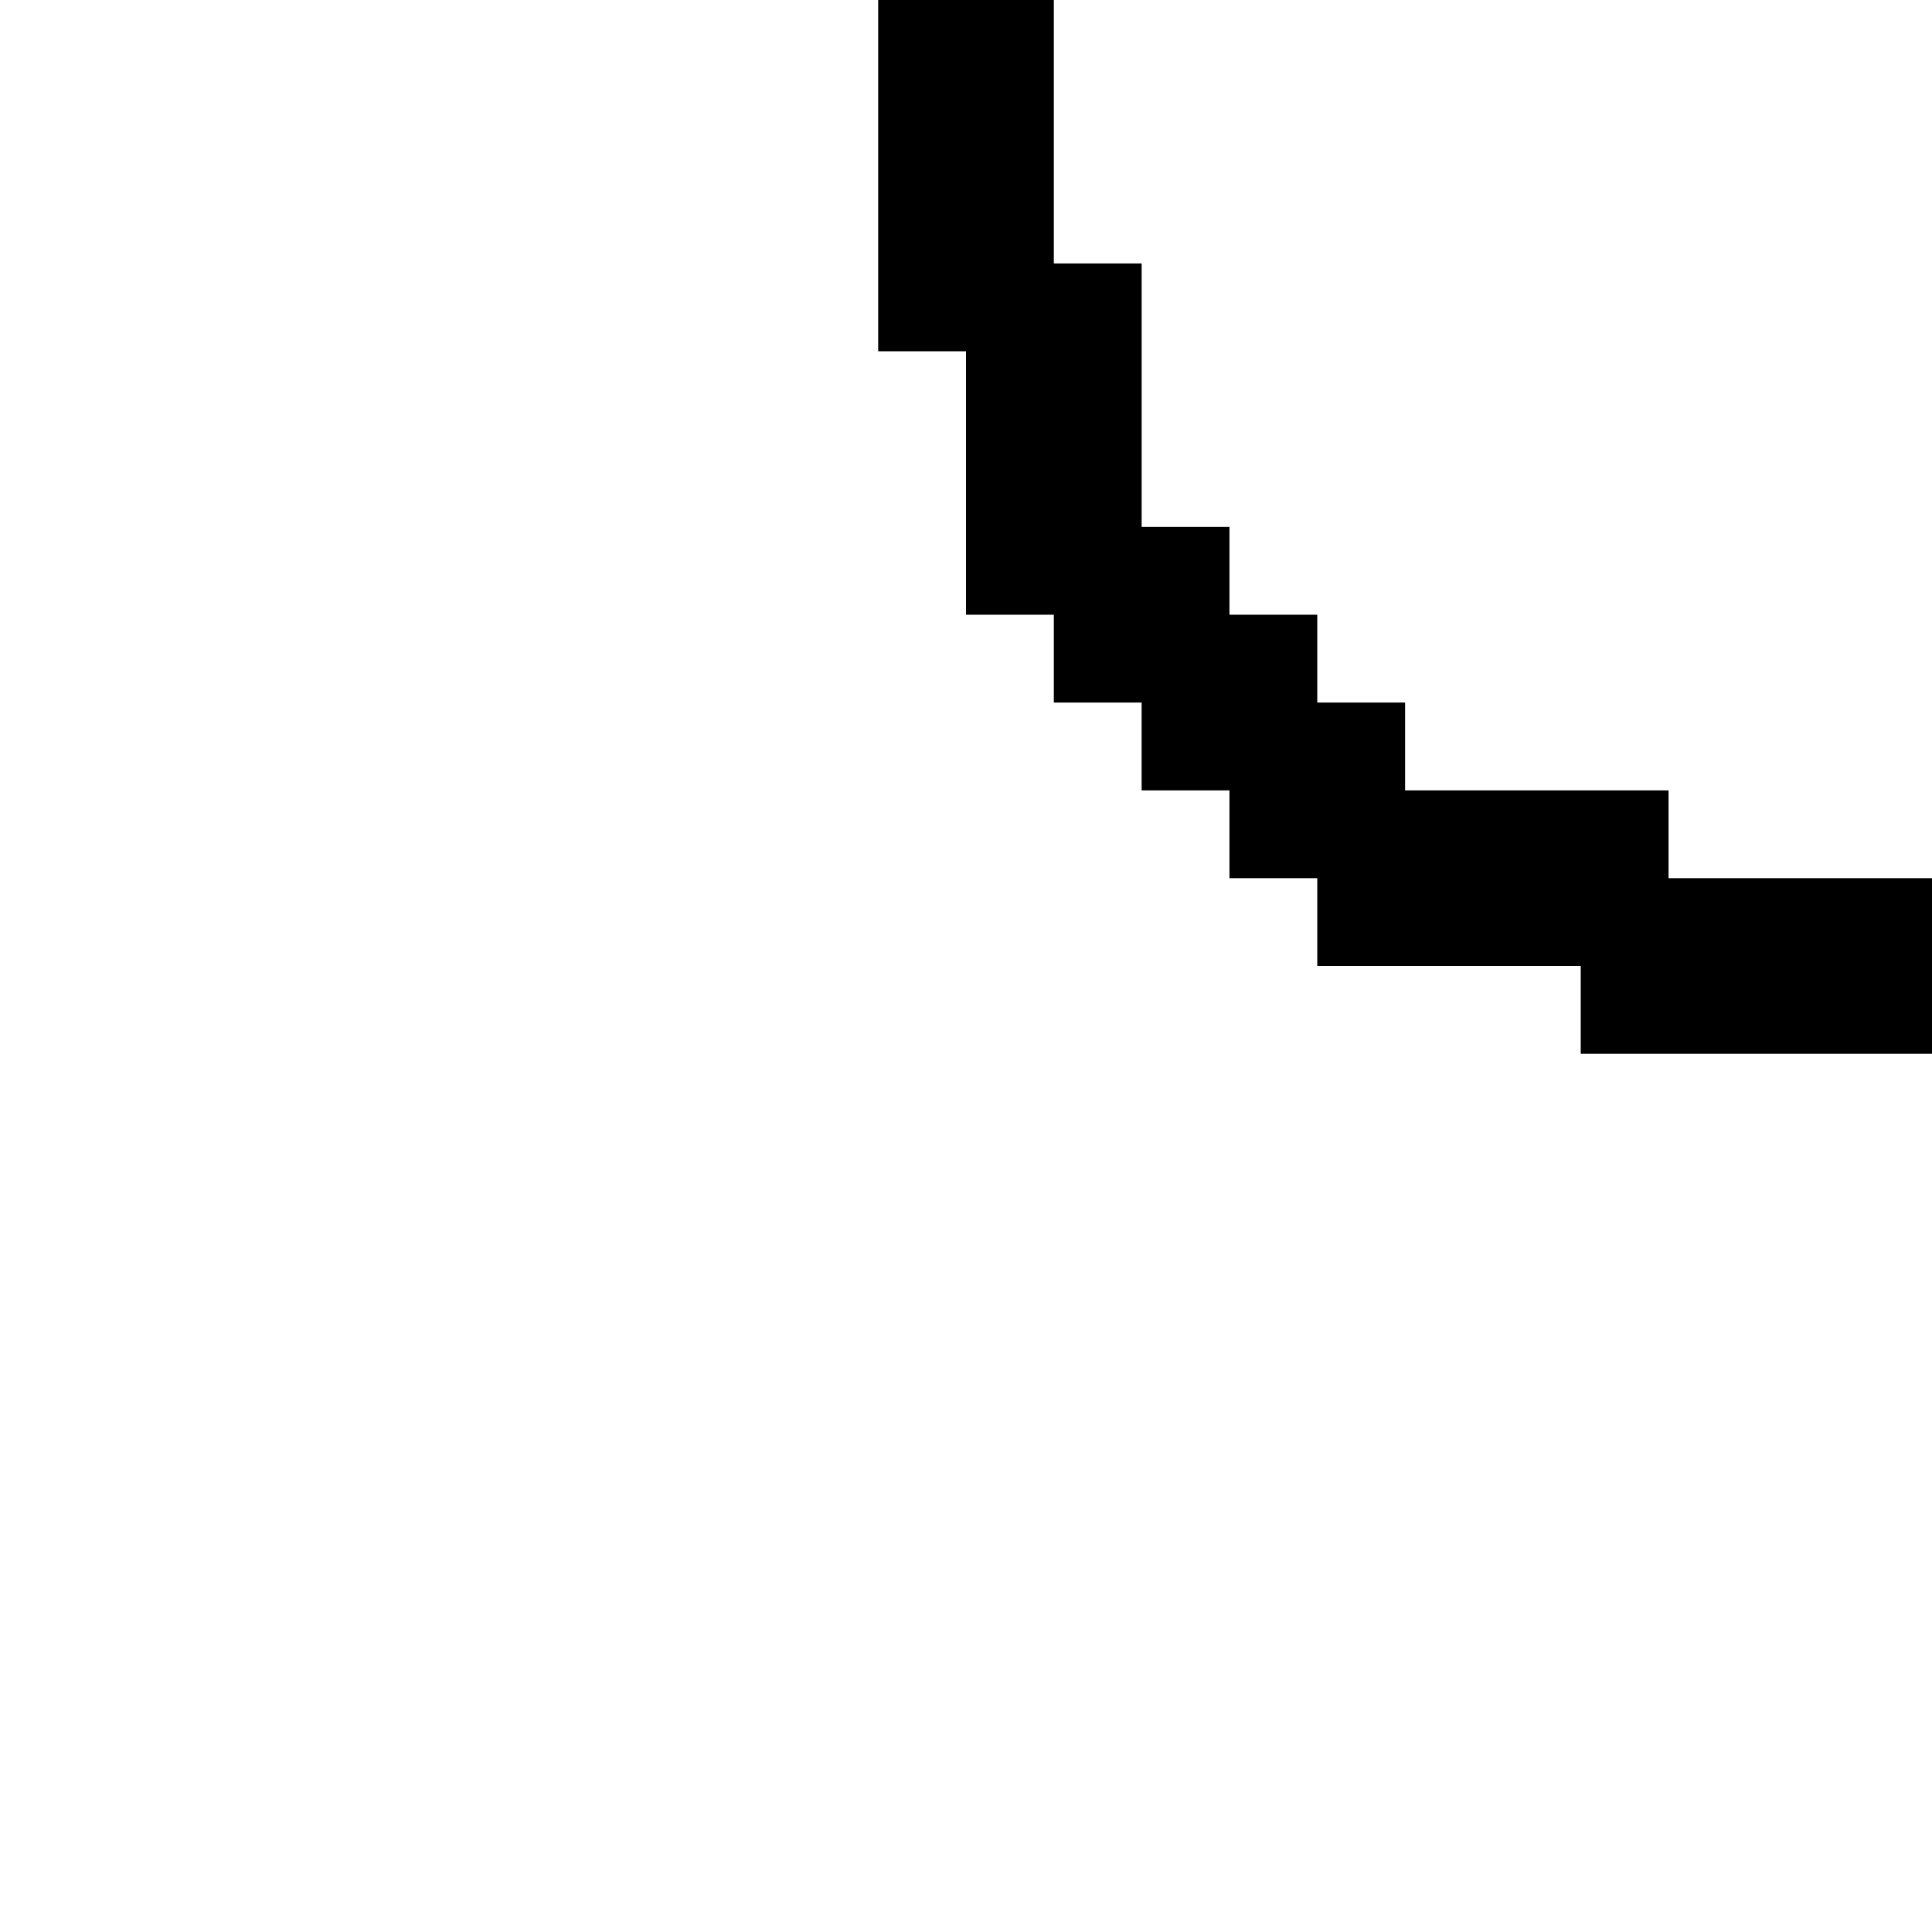
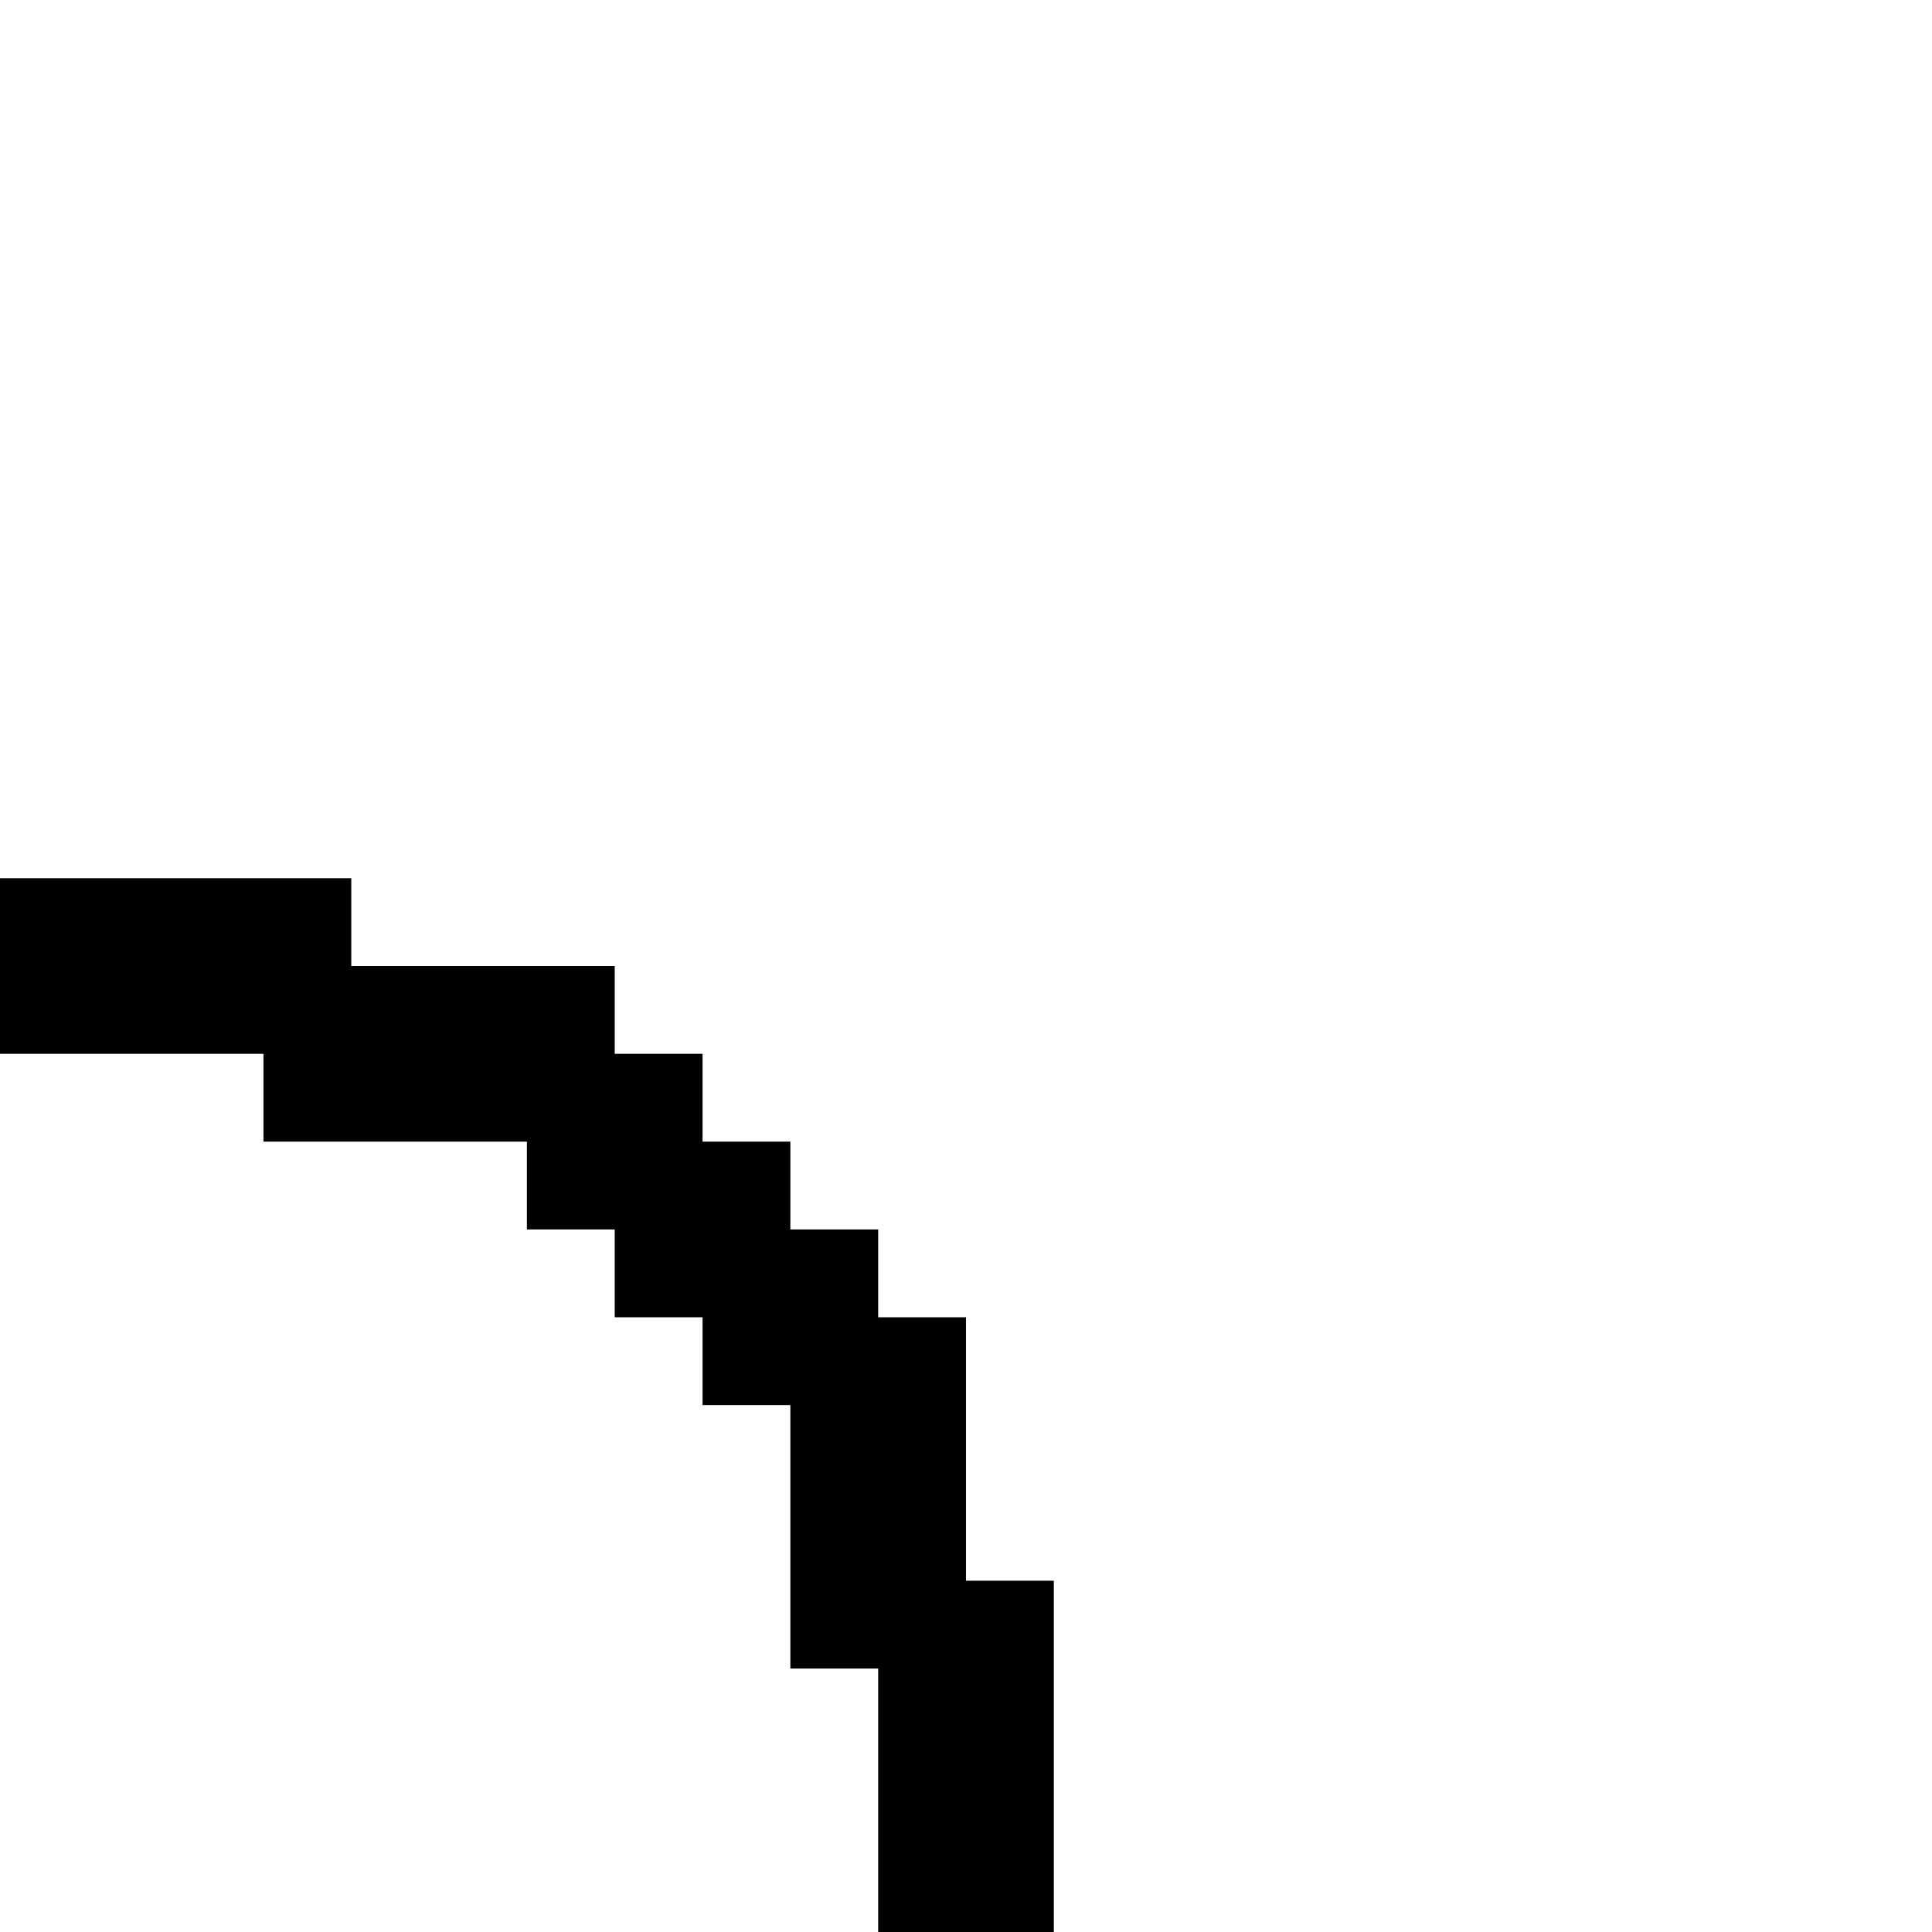
<svg xmlns="http://www.w3.org/2000/svg" id="memory-box-light-round-up-right" viewBox="0 0 22 22">
-   <path d="M22 12H18V11H15V10H14V9H13V8H12V7H11V4H10V0H12V3H13V6H14V7H15V8H16V9H19V10H22V12Z" />
+   <path d="M0 10H4V11H7V12H8V13H9V14H10V15H11V18H12V22H10V19H9V16H8V15H7V14H6V13H3V12H0V10Z" />
</svg>
